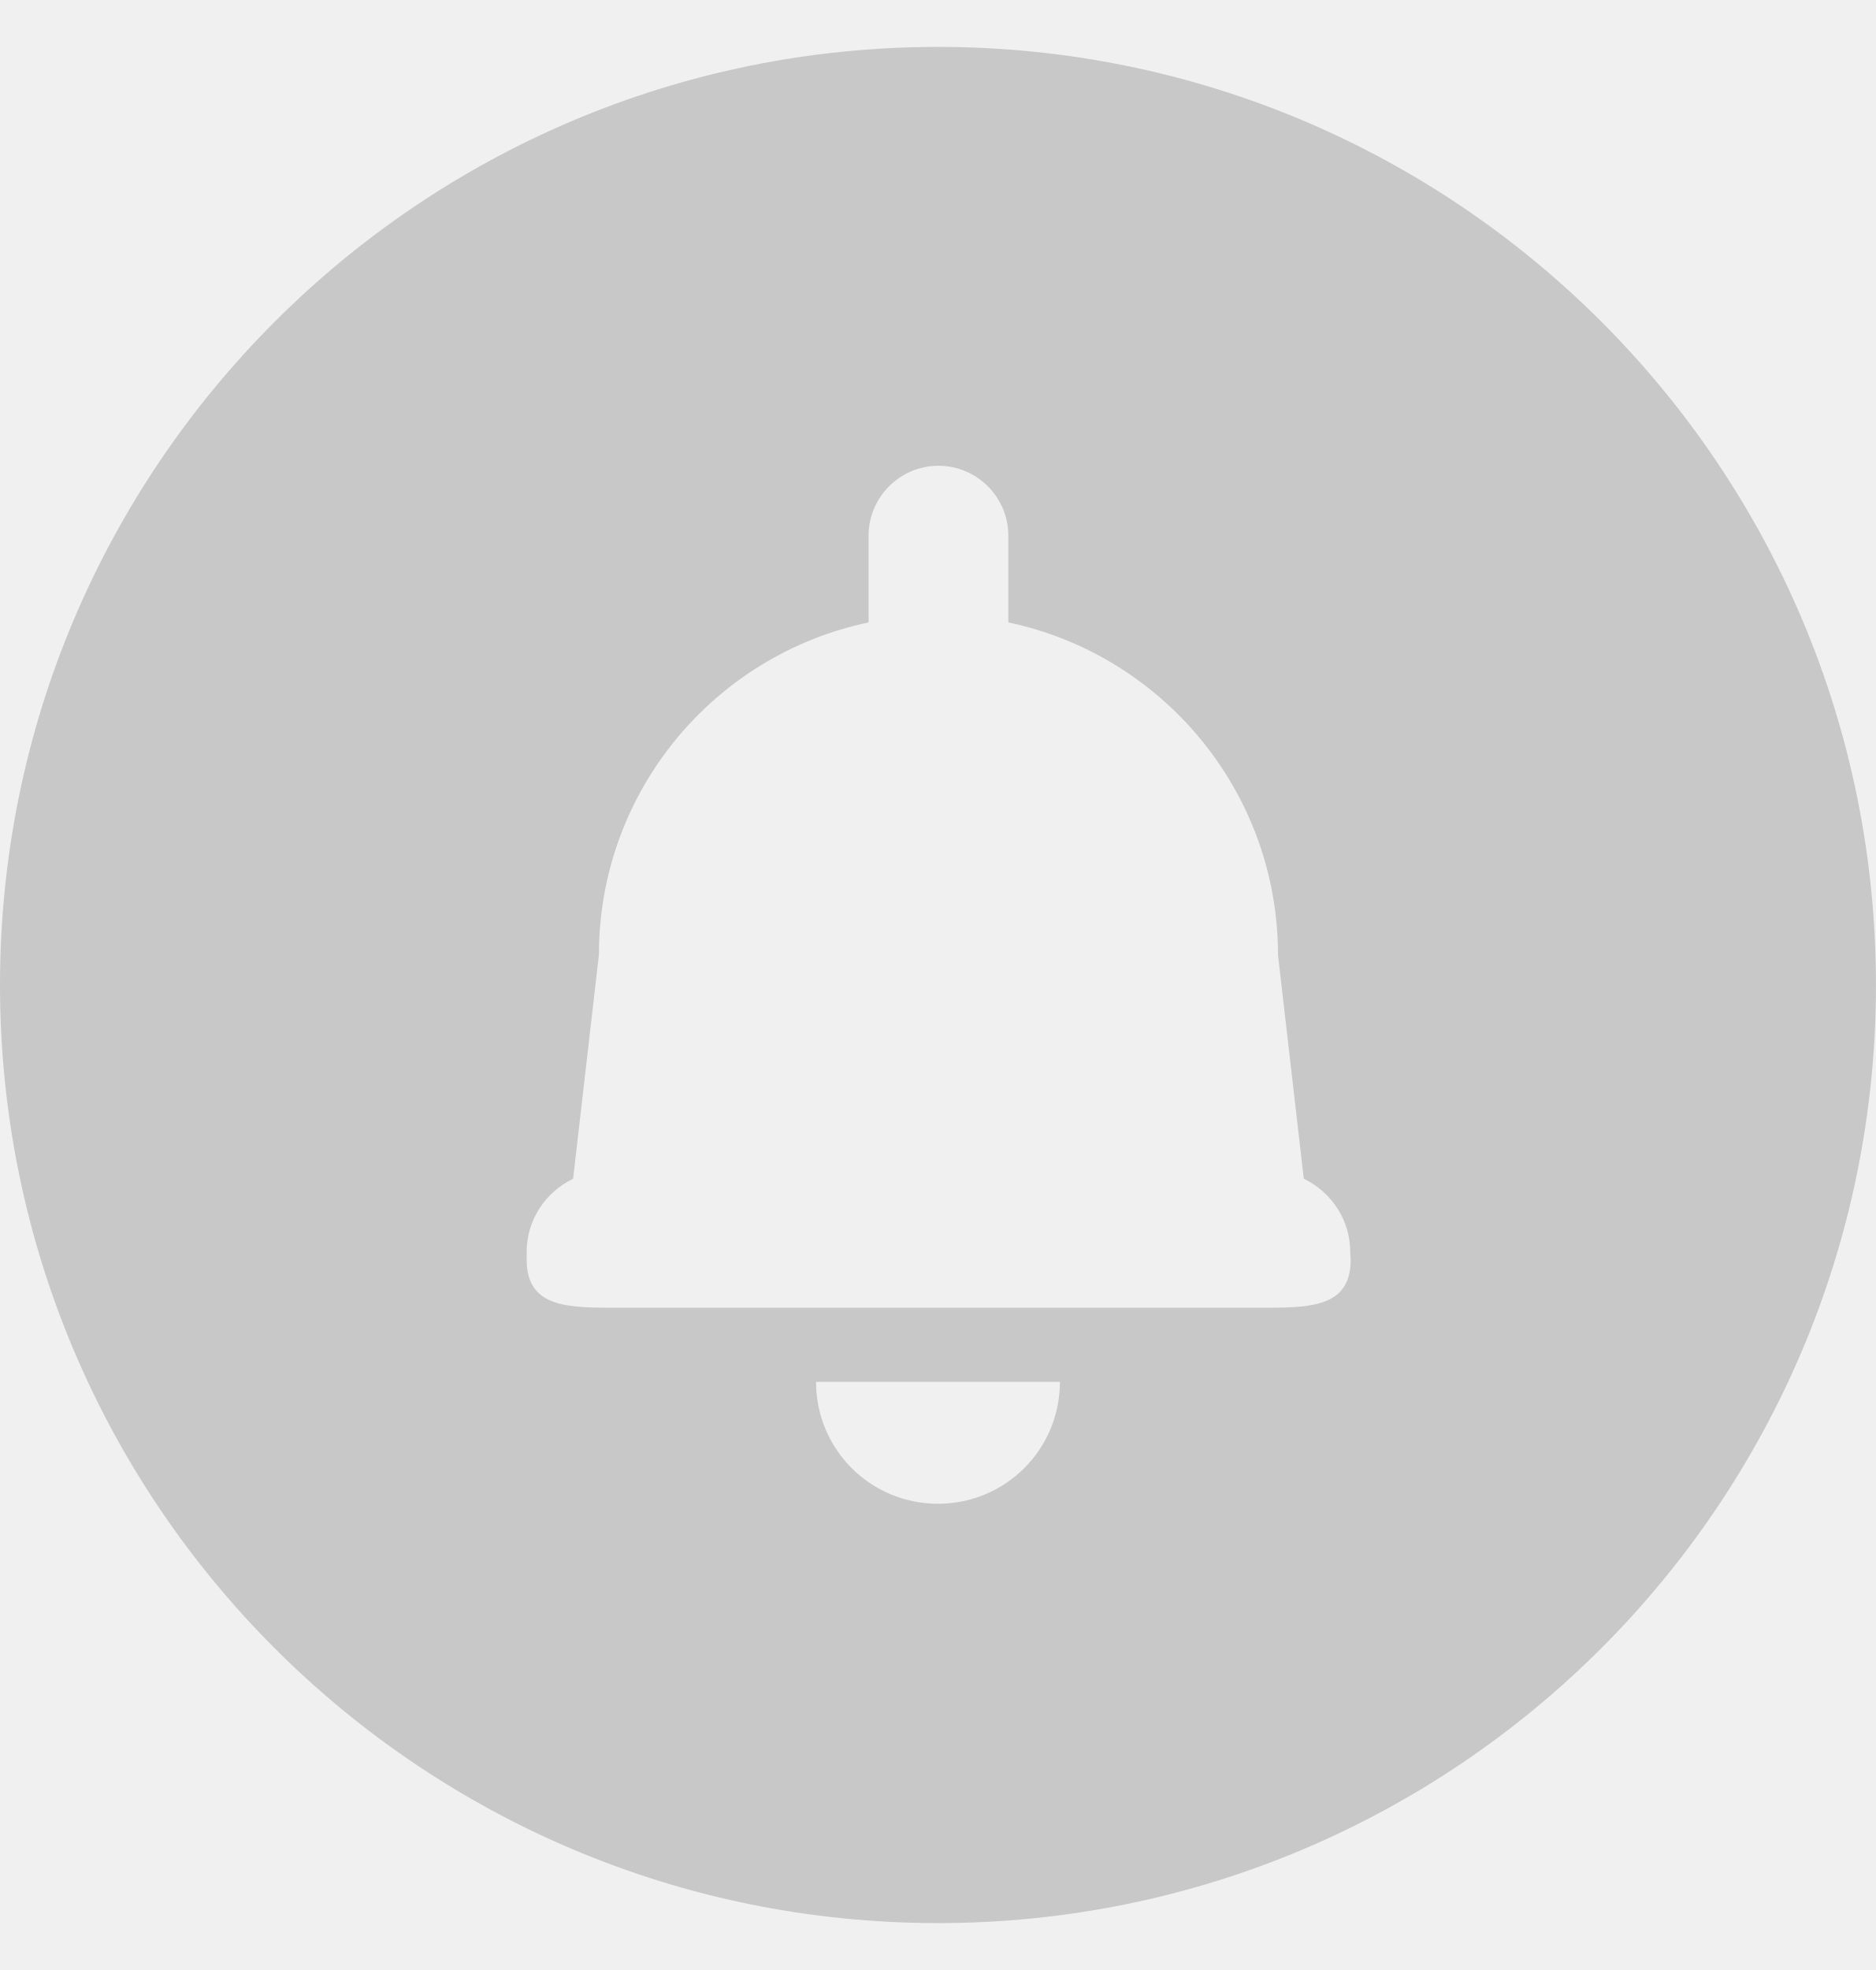
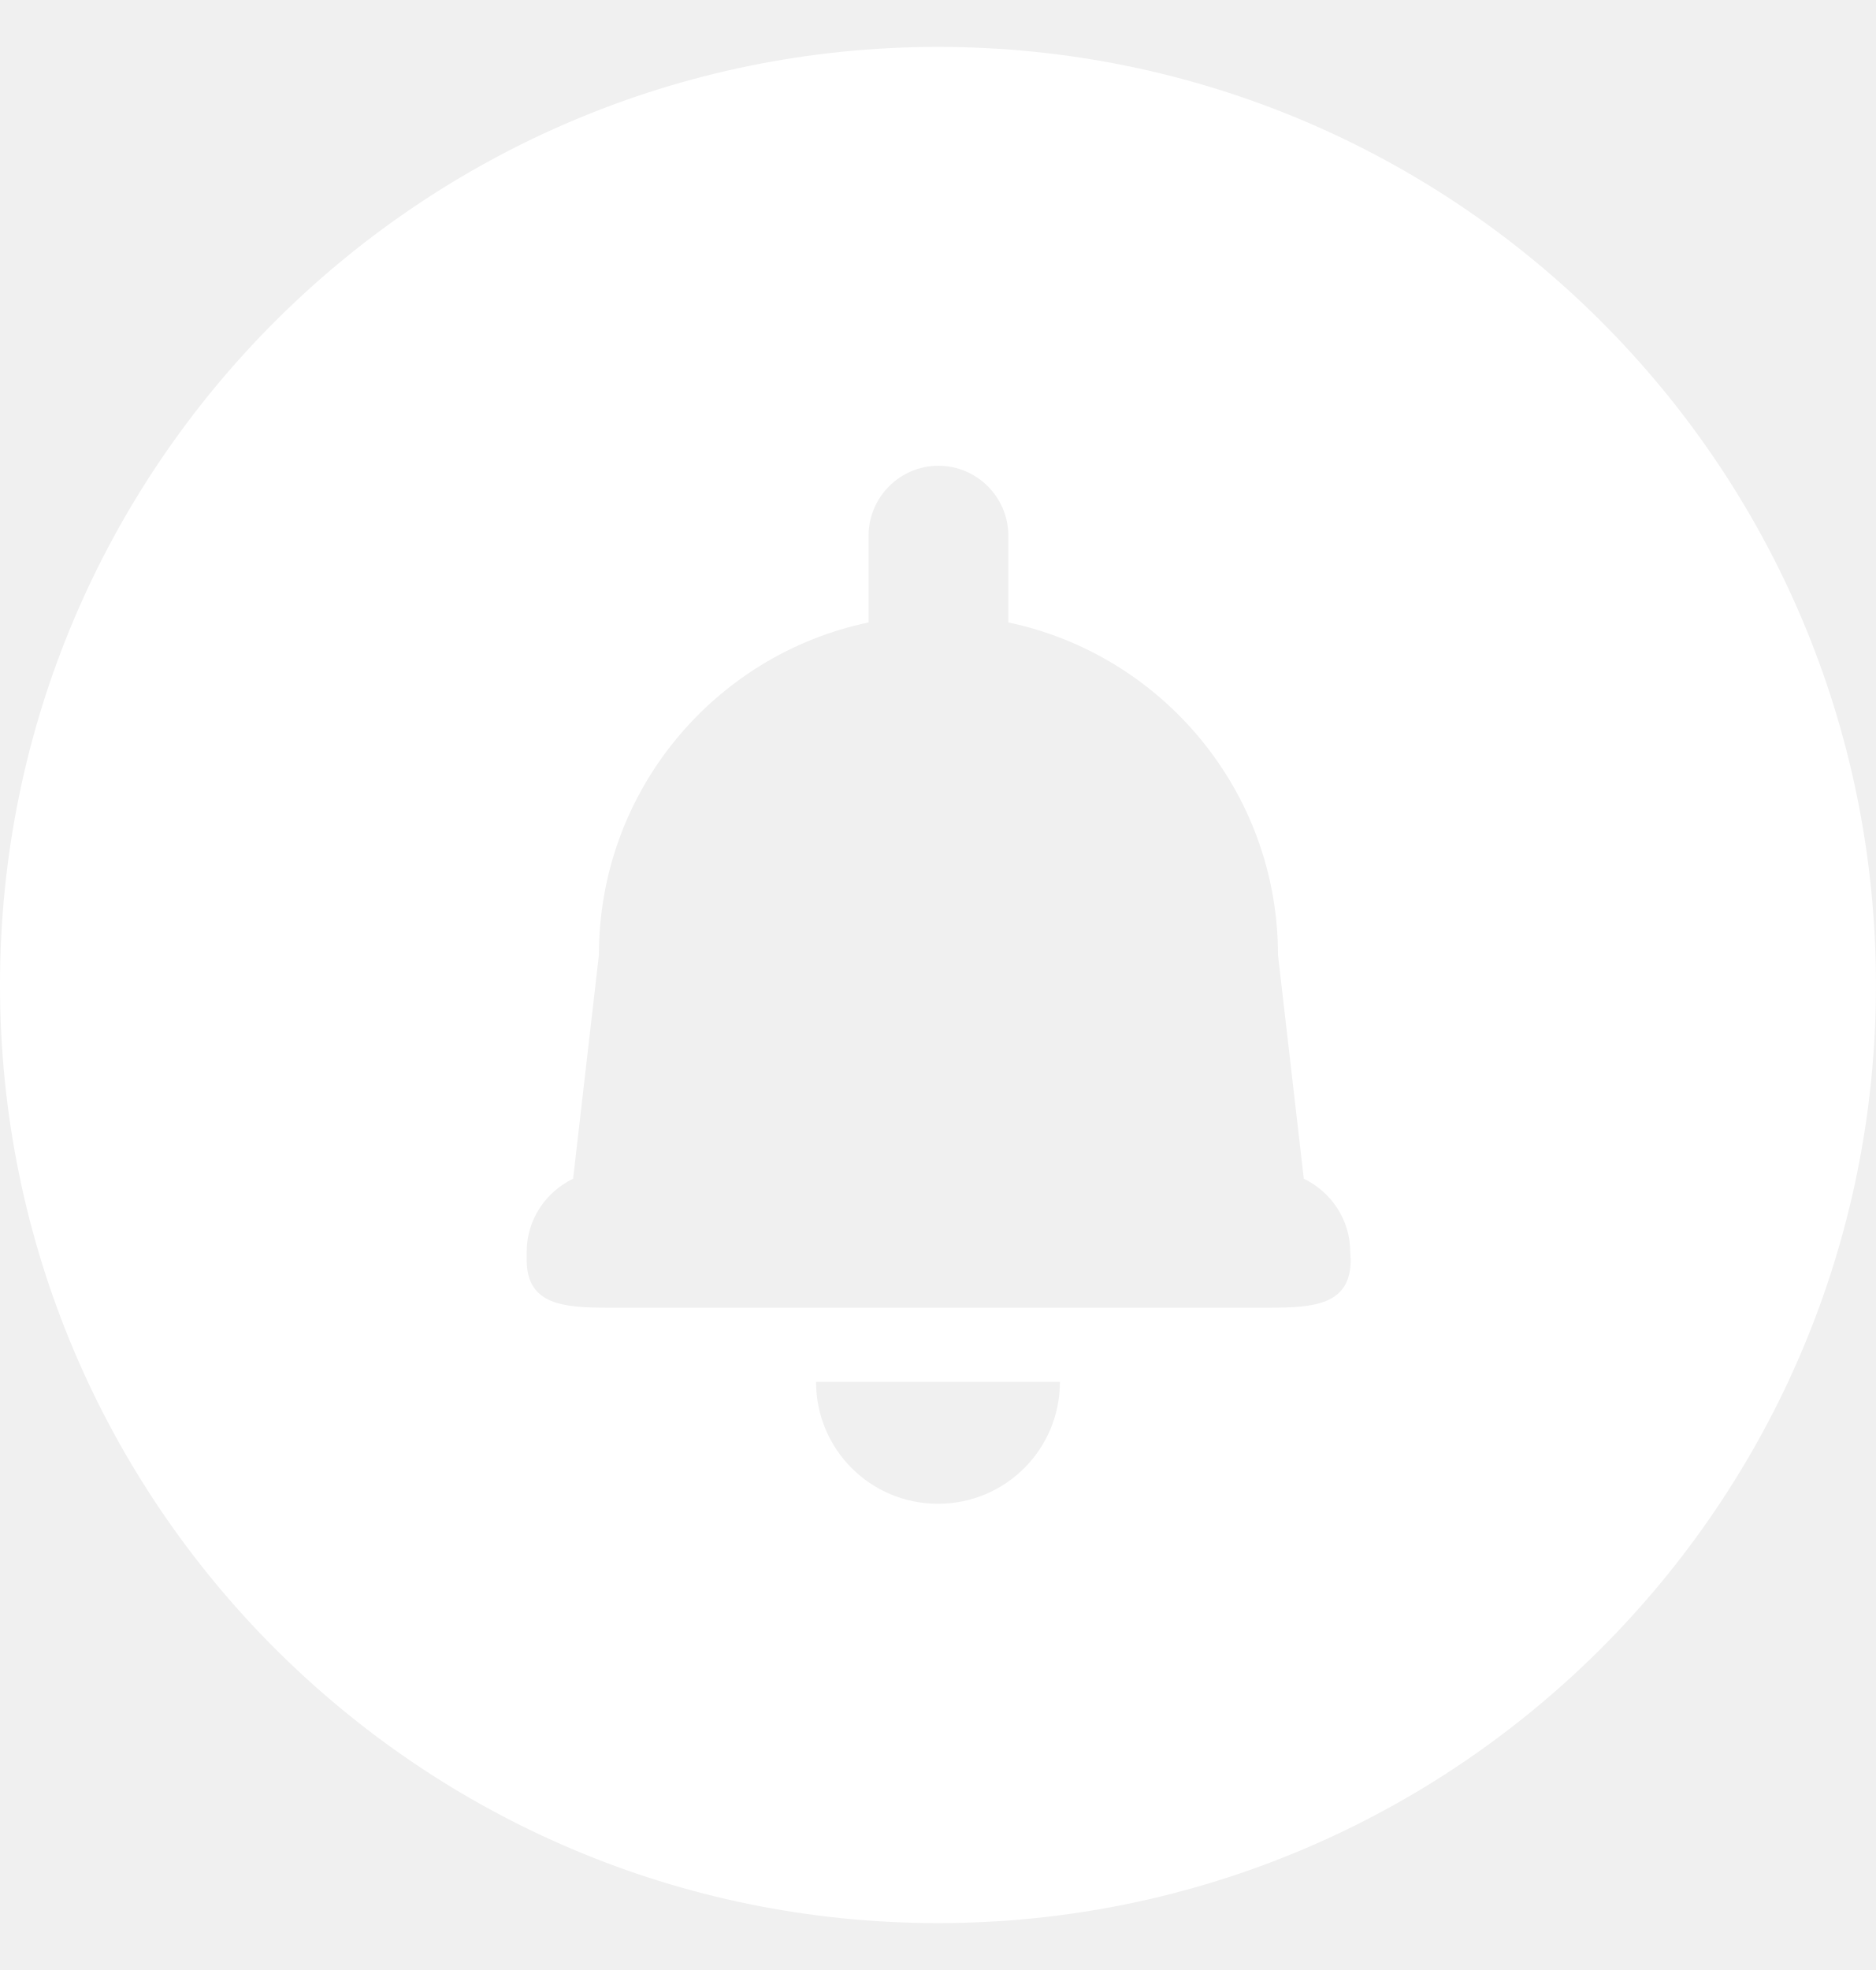
<svg xmlns="http://www.w3.org/2000/svg" viewBox="0 0 40 42" width="40" height="42">
  <defs>
    <clipPath clipPathUnits="userSpaceOnUse" id="cp1">
      <path d="M0,41h40v-40h-40z" />
    </clipPath>
  </defs>
  <style>
		tspan { white-space:pre }
- 		.shp0 { fill: #c8c8c8 }
+ 		.shp0 { fill: #ffffff }
	</style>
  <g id="Botão Notificações Navbar">
    <g id="Mask Group 20" clip-path="url(#cp1)">
      <g id="notification">
        <g id="Group 50">
          <path id="Path 61" class="shp0" d="M40,21c0,11.05 -8.96,20 -20,20c-11.05,0 -20,-8.96 -20,-20c0,-11.04 8.95,-20 20,-20c11.05,0 20,8.95 20,20zM22.6,29.46h-5.2c0,1.44 1.16,2.6 2.6,2.6c1.44,0 2.6,-1.16 2.6,-2.6zM28.79,26.69c0,-0.69 -0.41,-1.28 -0.99,-1.56l-0.55,-4.77c0,-3.49 -2.47,-6.4 -5.75,-7.09v-1.85c0,-0.82 -0.67,-1.49 -1.49,-1.49c-0.82,0 -1.49,0.67 -1.49,1.49v1.85c-3.29,0.69 -5.75,3.6 -5.75,7.09l-0.55,4.77c-0.58,0.28 -0.99,0.87 -0.99,1.56v0.17c0,0.96 0.78,1.02 1.74,1.02h14.09c0.96,0 1.74,-0.06 1.74,-1.02h0z" />
        </g>
      </g>
    </g>
  </g>
</svg>
